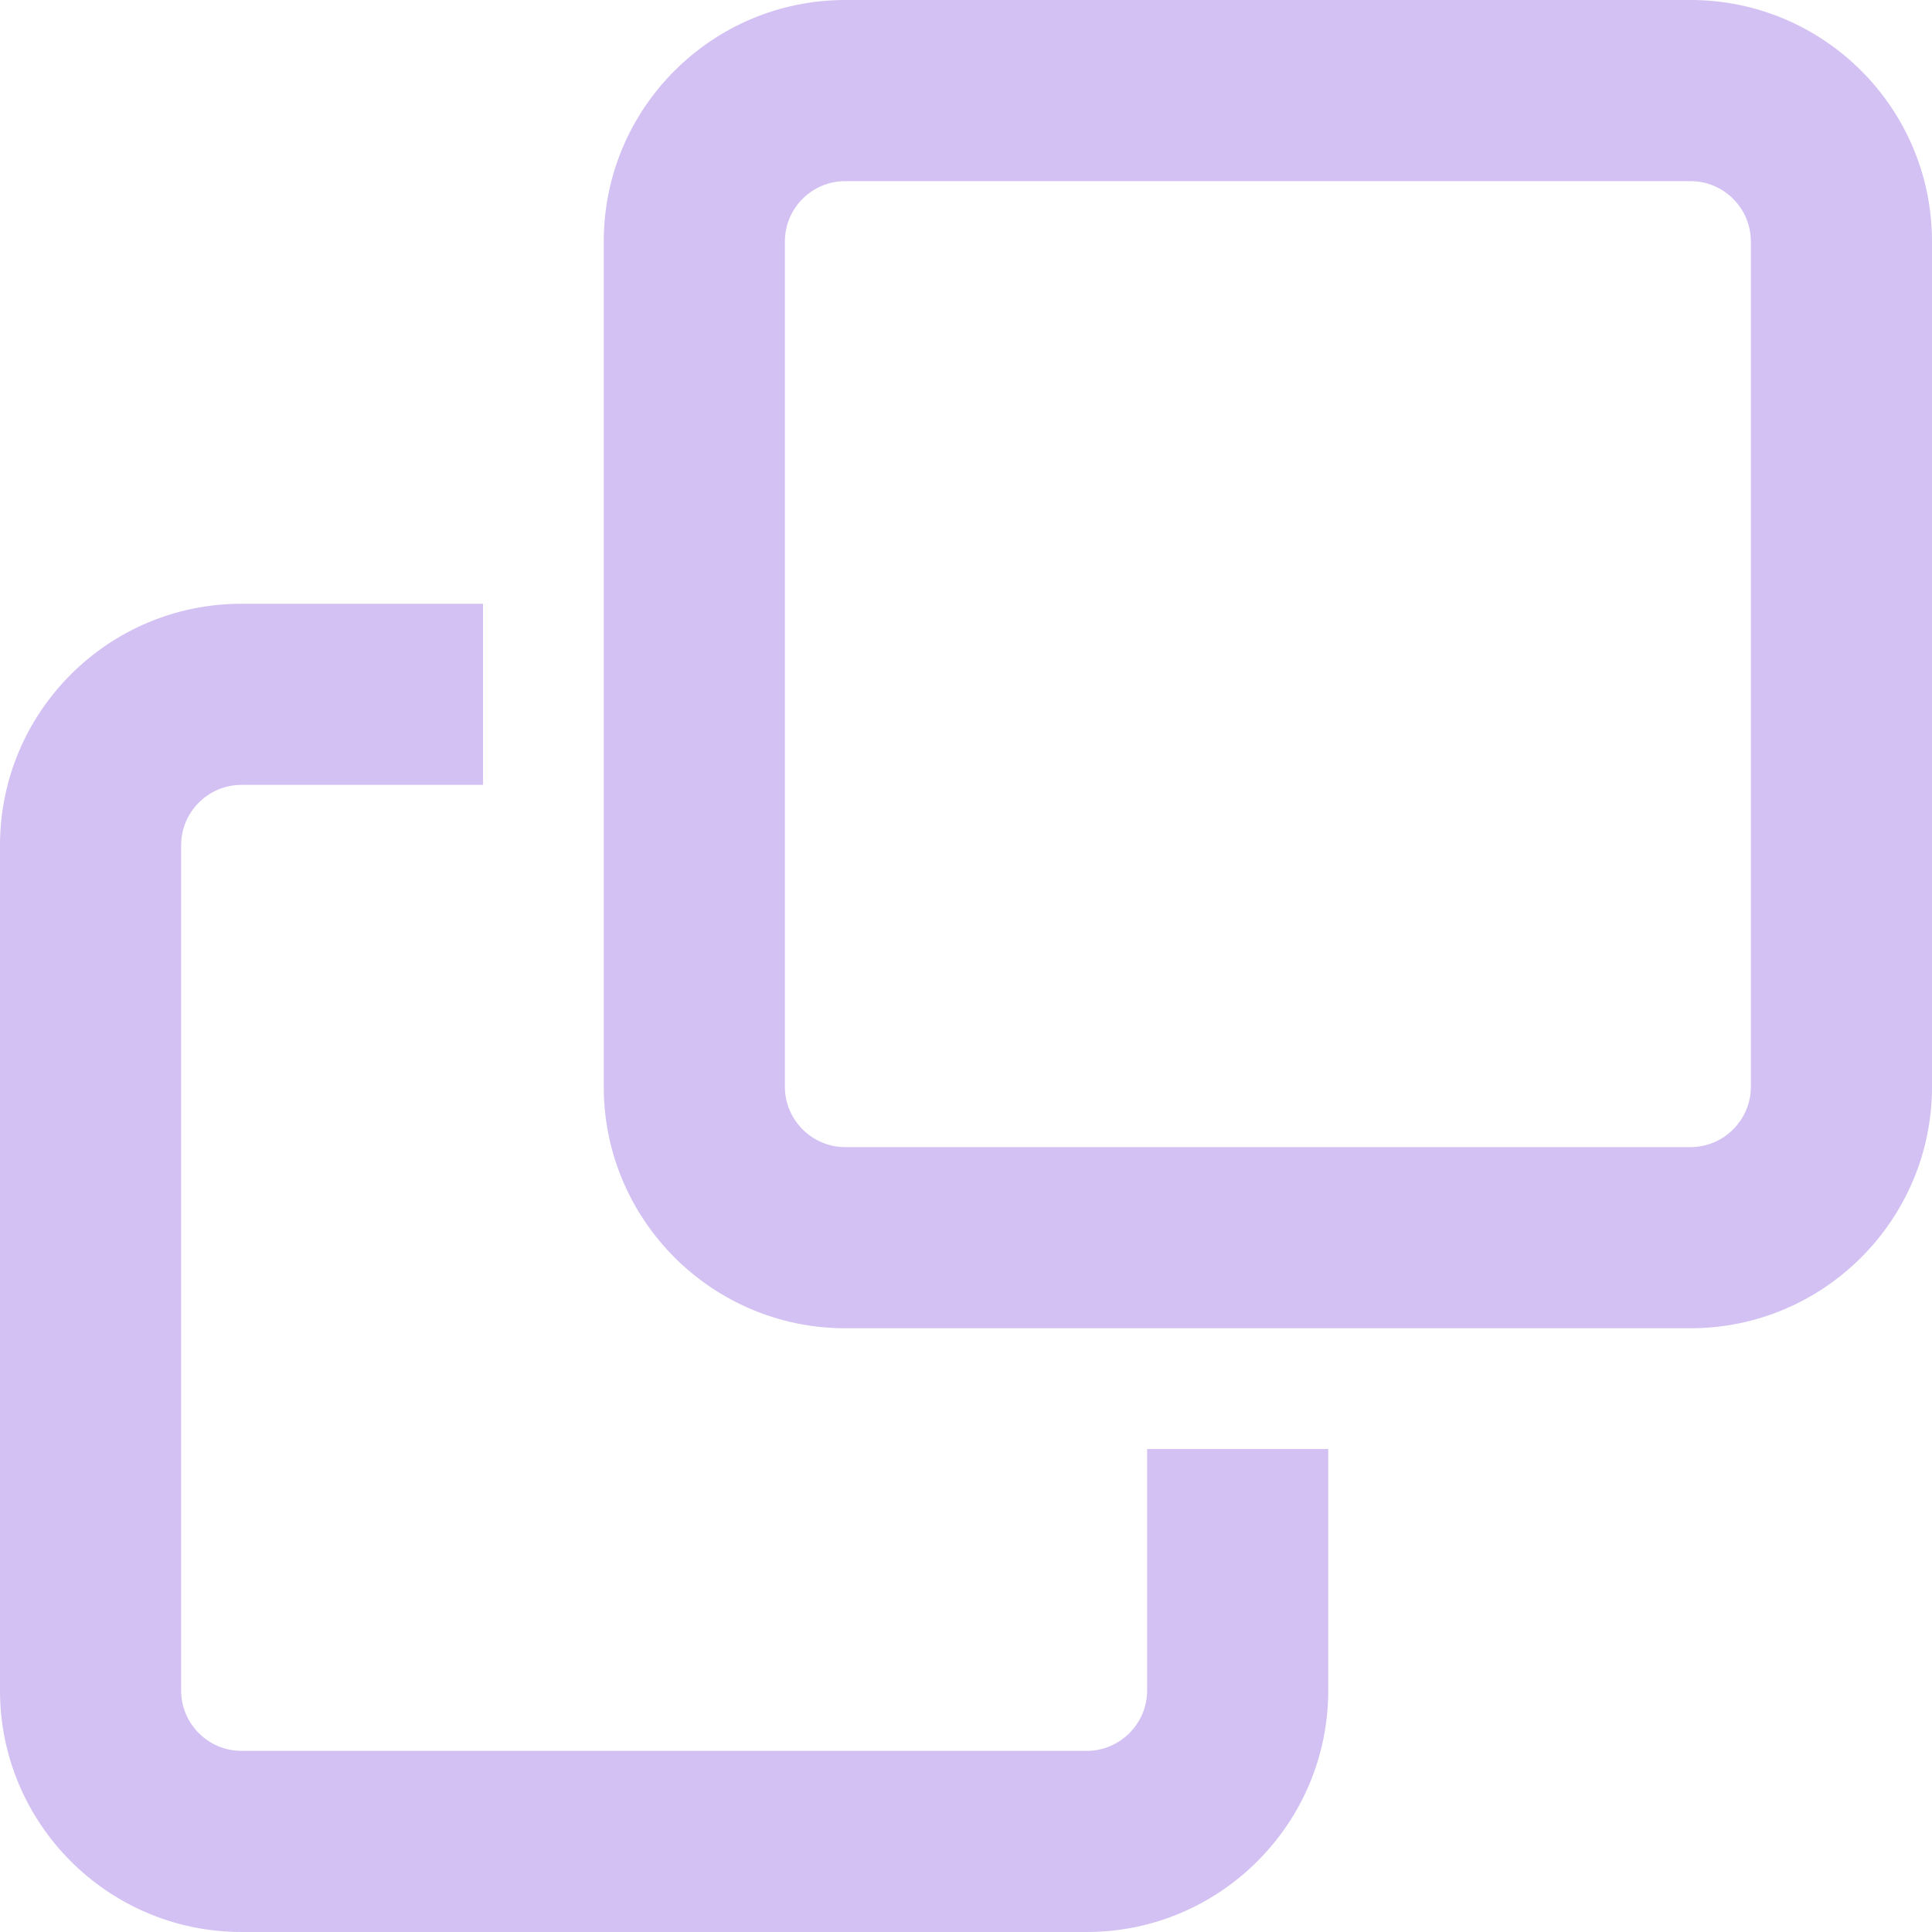
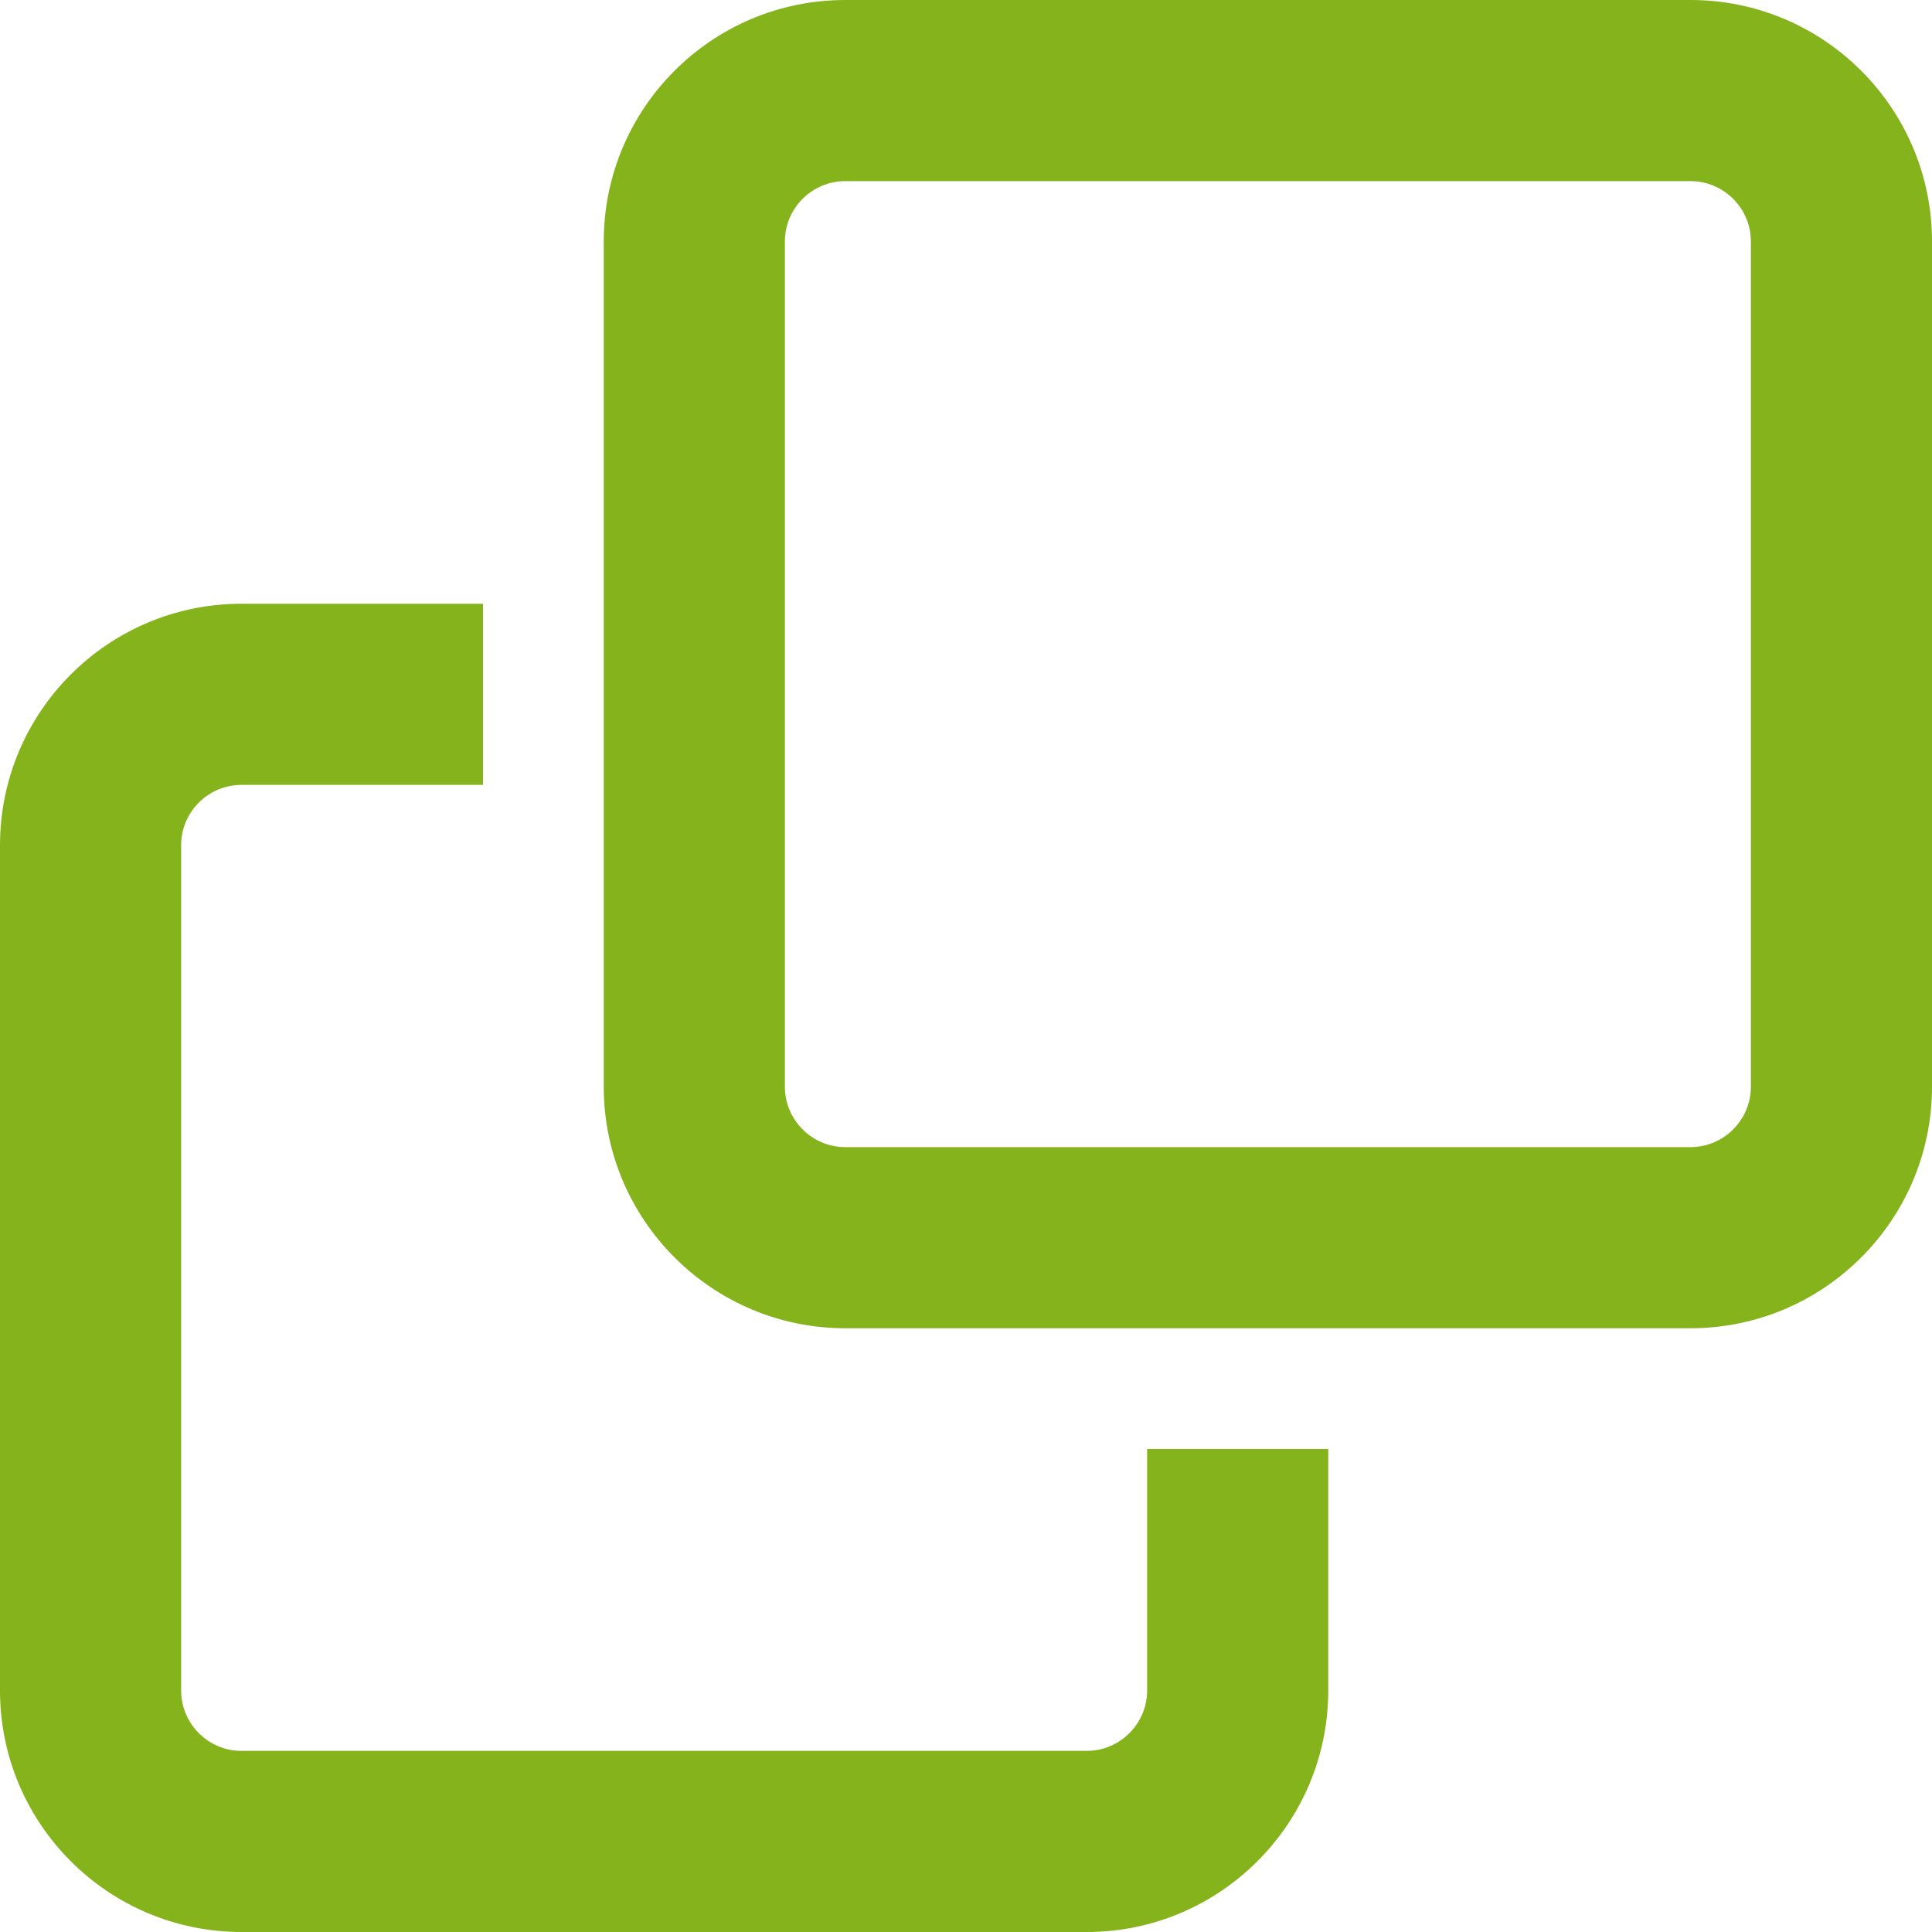
<svg xmlns="http://www.w3.org/2000/svg" viewBox="0 0 512 512">
-   <path d="M64 464H288C296.8 464 304 456.8 304 448V384H352V448C352 483.3 323.3 512 288 512H64C28.65 512 0 483.3 0 448V224C0 188.7 28.65 160 64 160H128V208H64C55.16 208 48 215.2 48 224V448C48 456.8 55.16 464 64 464zM160 64C160 28.65 188.7 0 224 0H448C483.3 0 512 28.65 512 64V288C512 323.3 483.3 352 448 352H224C188.7 352 160 323.3 160 288V64zM224 304H448C456.8 304 464 296.8 464 288V64C464 55.16 456.8 48 448 48H224C215.2 48 208 55.16 208 64V288C208 296.8 215.2 304 224 304z" fill="#d2c1f2" />
+   <path d="M64 464H288C296.8 464 304 456.8 304 448V384H352V448C352 483.3 323.3 512 288 512H64C28.65 512 0 483.3 0 448V224C0 188.7 28.65 160 64 160H128V208H64C55.16 208 48 215.2 48 224V448C48 456.8 55.16 464 64 464zM160 64C160 28.65 188.7 0 224 0H448C483.3 0 512 28.65 512 64V288C512 323.3 483.3 352 448 352H224C188.7 352 160 323.3 160 288V64zM224 304H448C456.8 304 464 296.8 464 288V64C464 55.16 456.8 48 448 48H224C215.2 48 208 55.16 208 64V288C208 296.8 215.2 304 224 304z" fill="#84B31B" />
</svg>
